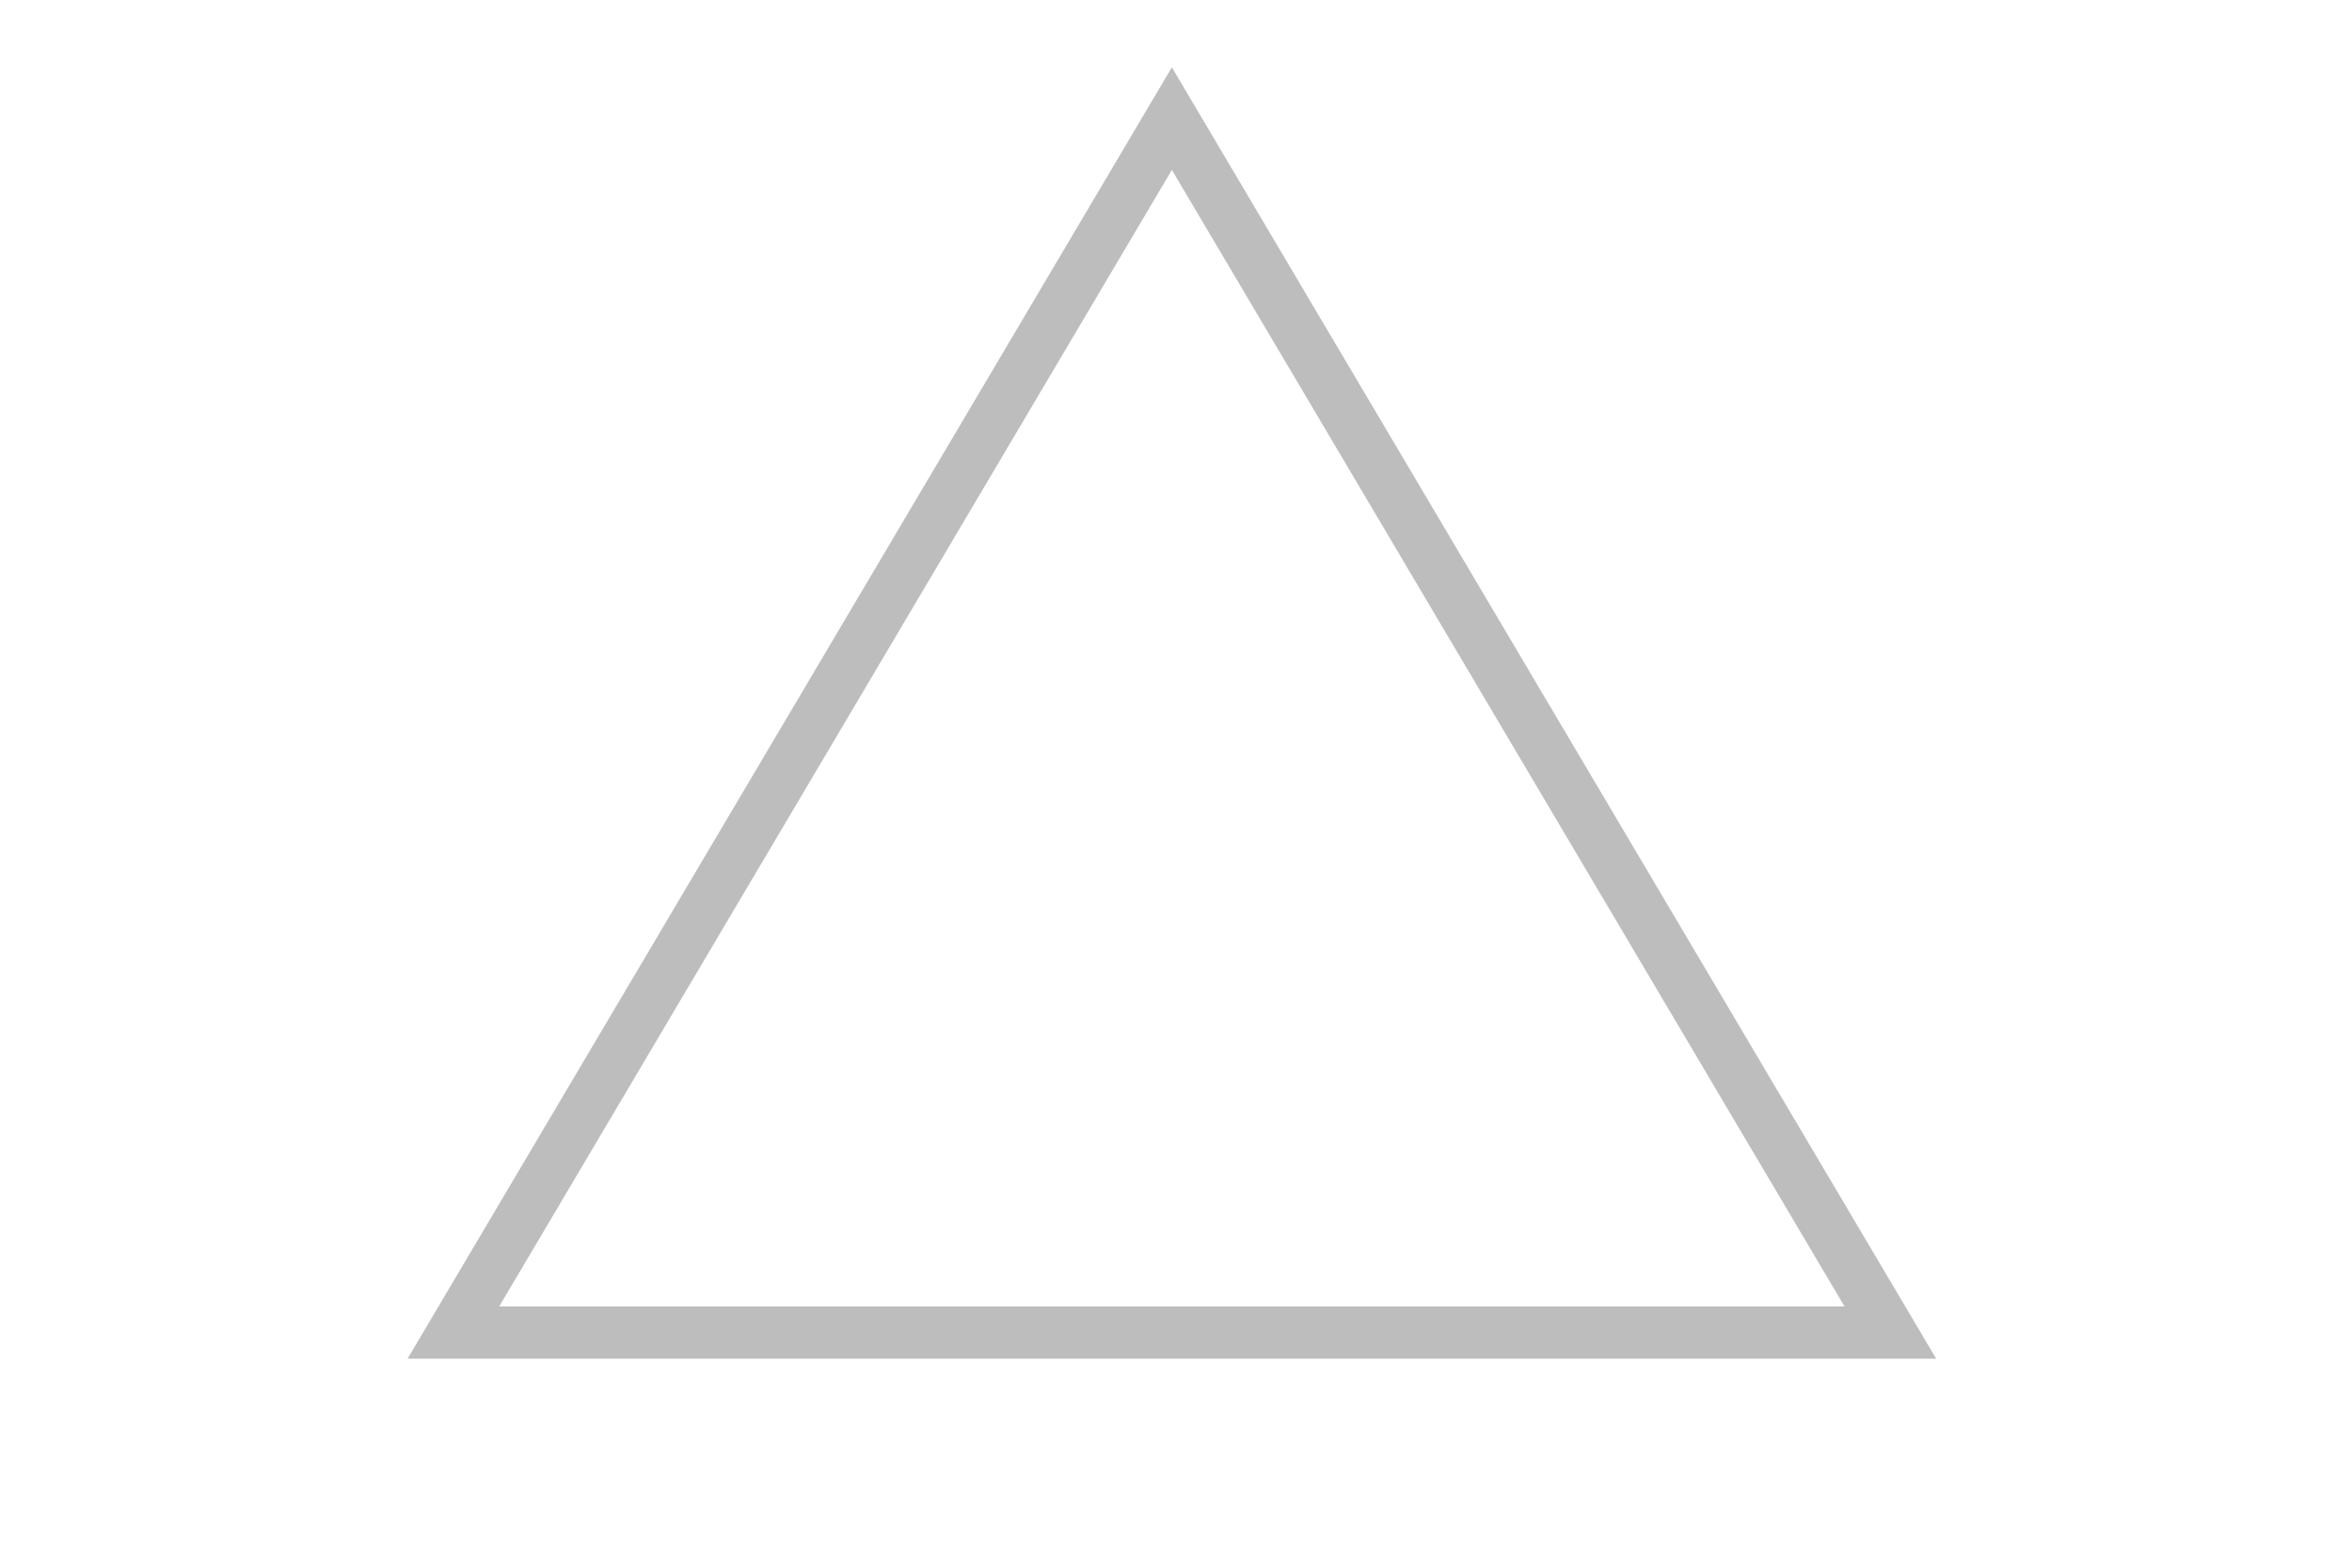
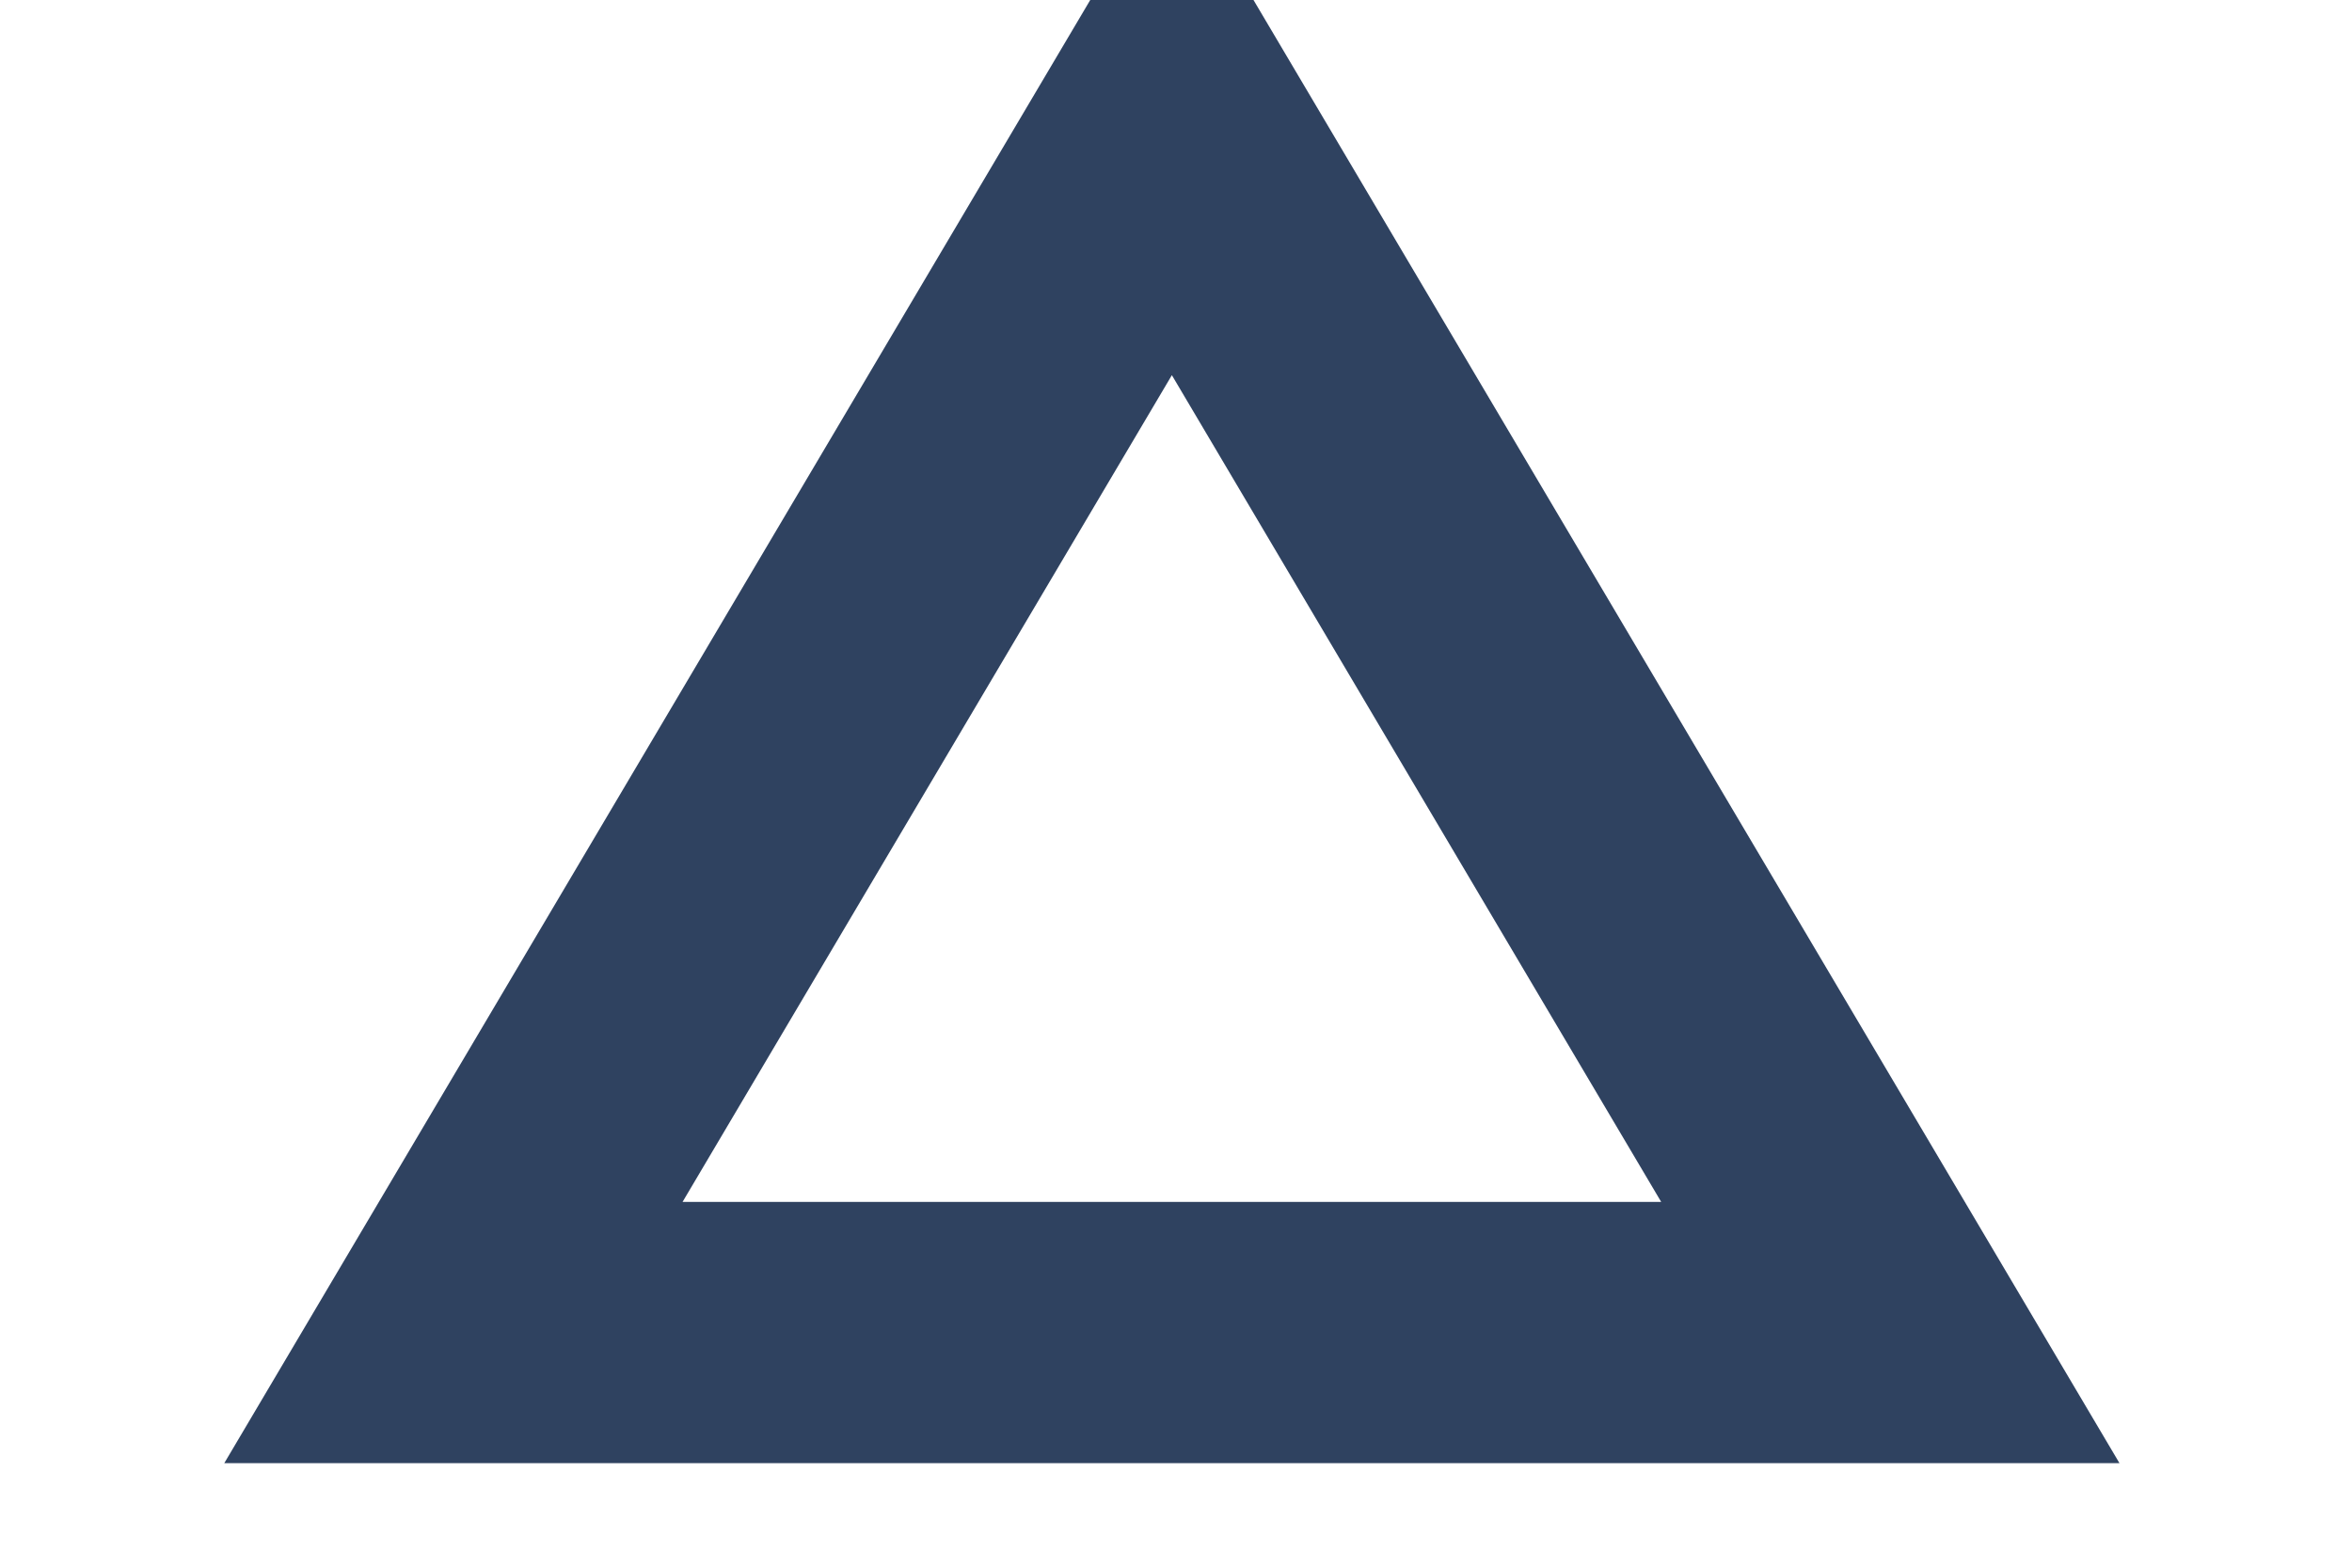
<svg xmlns="http://www.w3.org/2000/svg" width="5.25in" height="3.5in" viewBox="0 0 30 30" version="1.1" id="svg5">
  <defs id="defs2" />
-   <g fill="none" stroke="#BDBDBD">
-     <polygon strokeWidth="1px" strokeLinejoin="round" strokeMiterlimit="10" points="14.921,2.27 28.667,25.5 1.175,25.5 " />
+   <g fill="none" stroke="#2f4260">
+     <polygon stroke-width="5px" strokeLinejoin="round" strokeMiterlimit="10" points="14.921,2.27 28.667,25.5 1.175,25.5 " />
  </g>
</svg>
